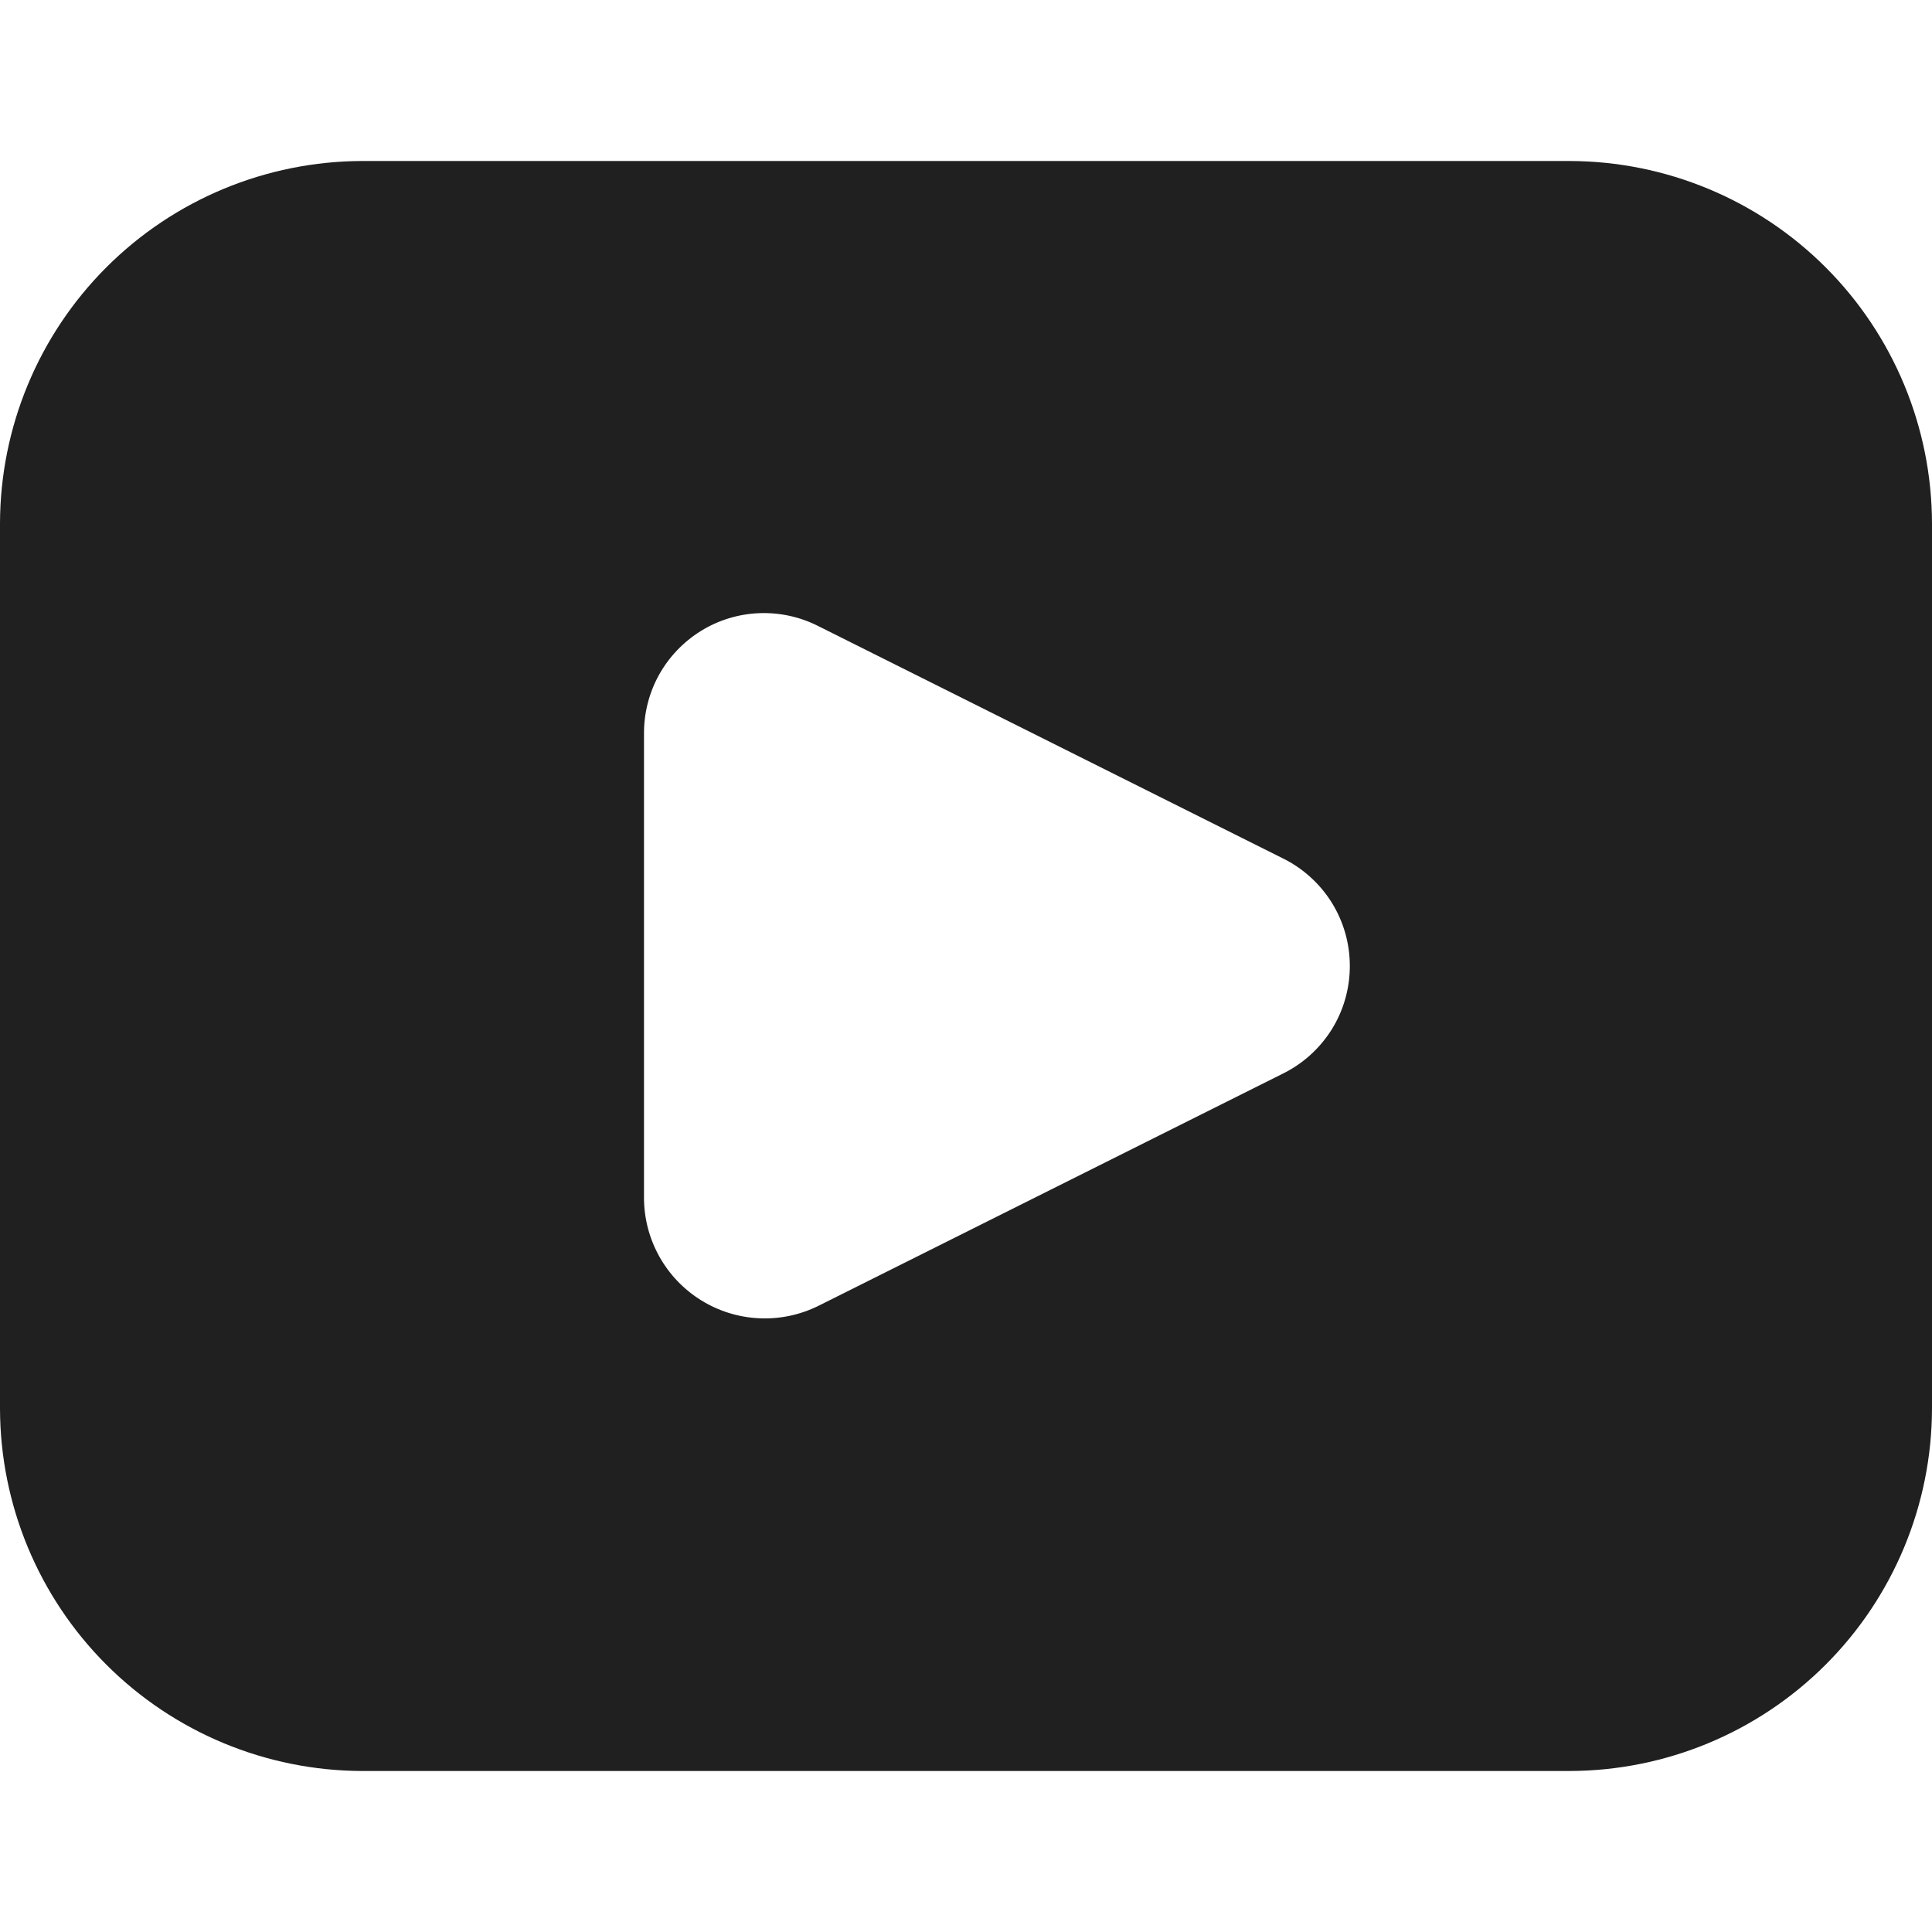
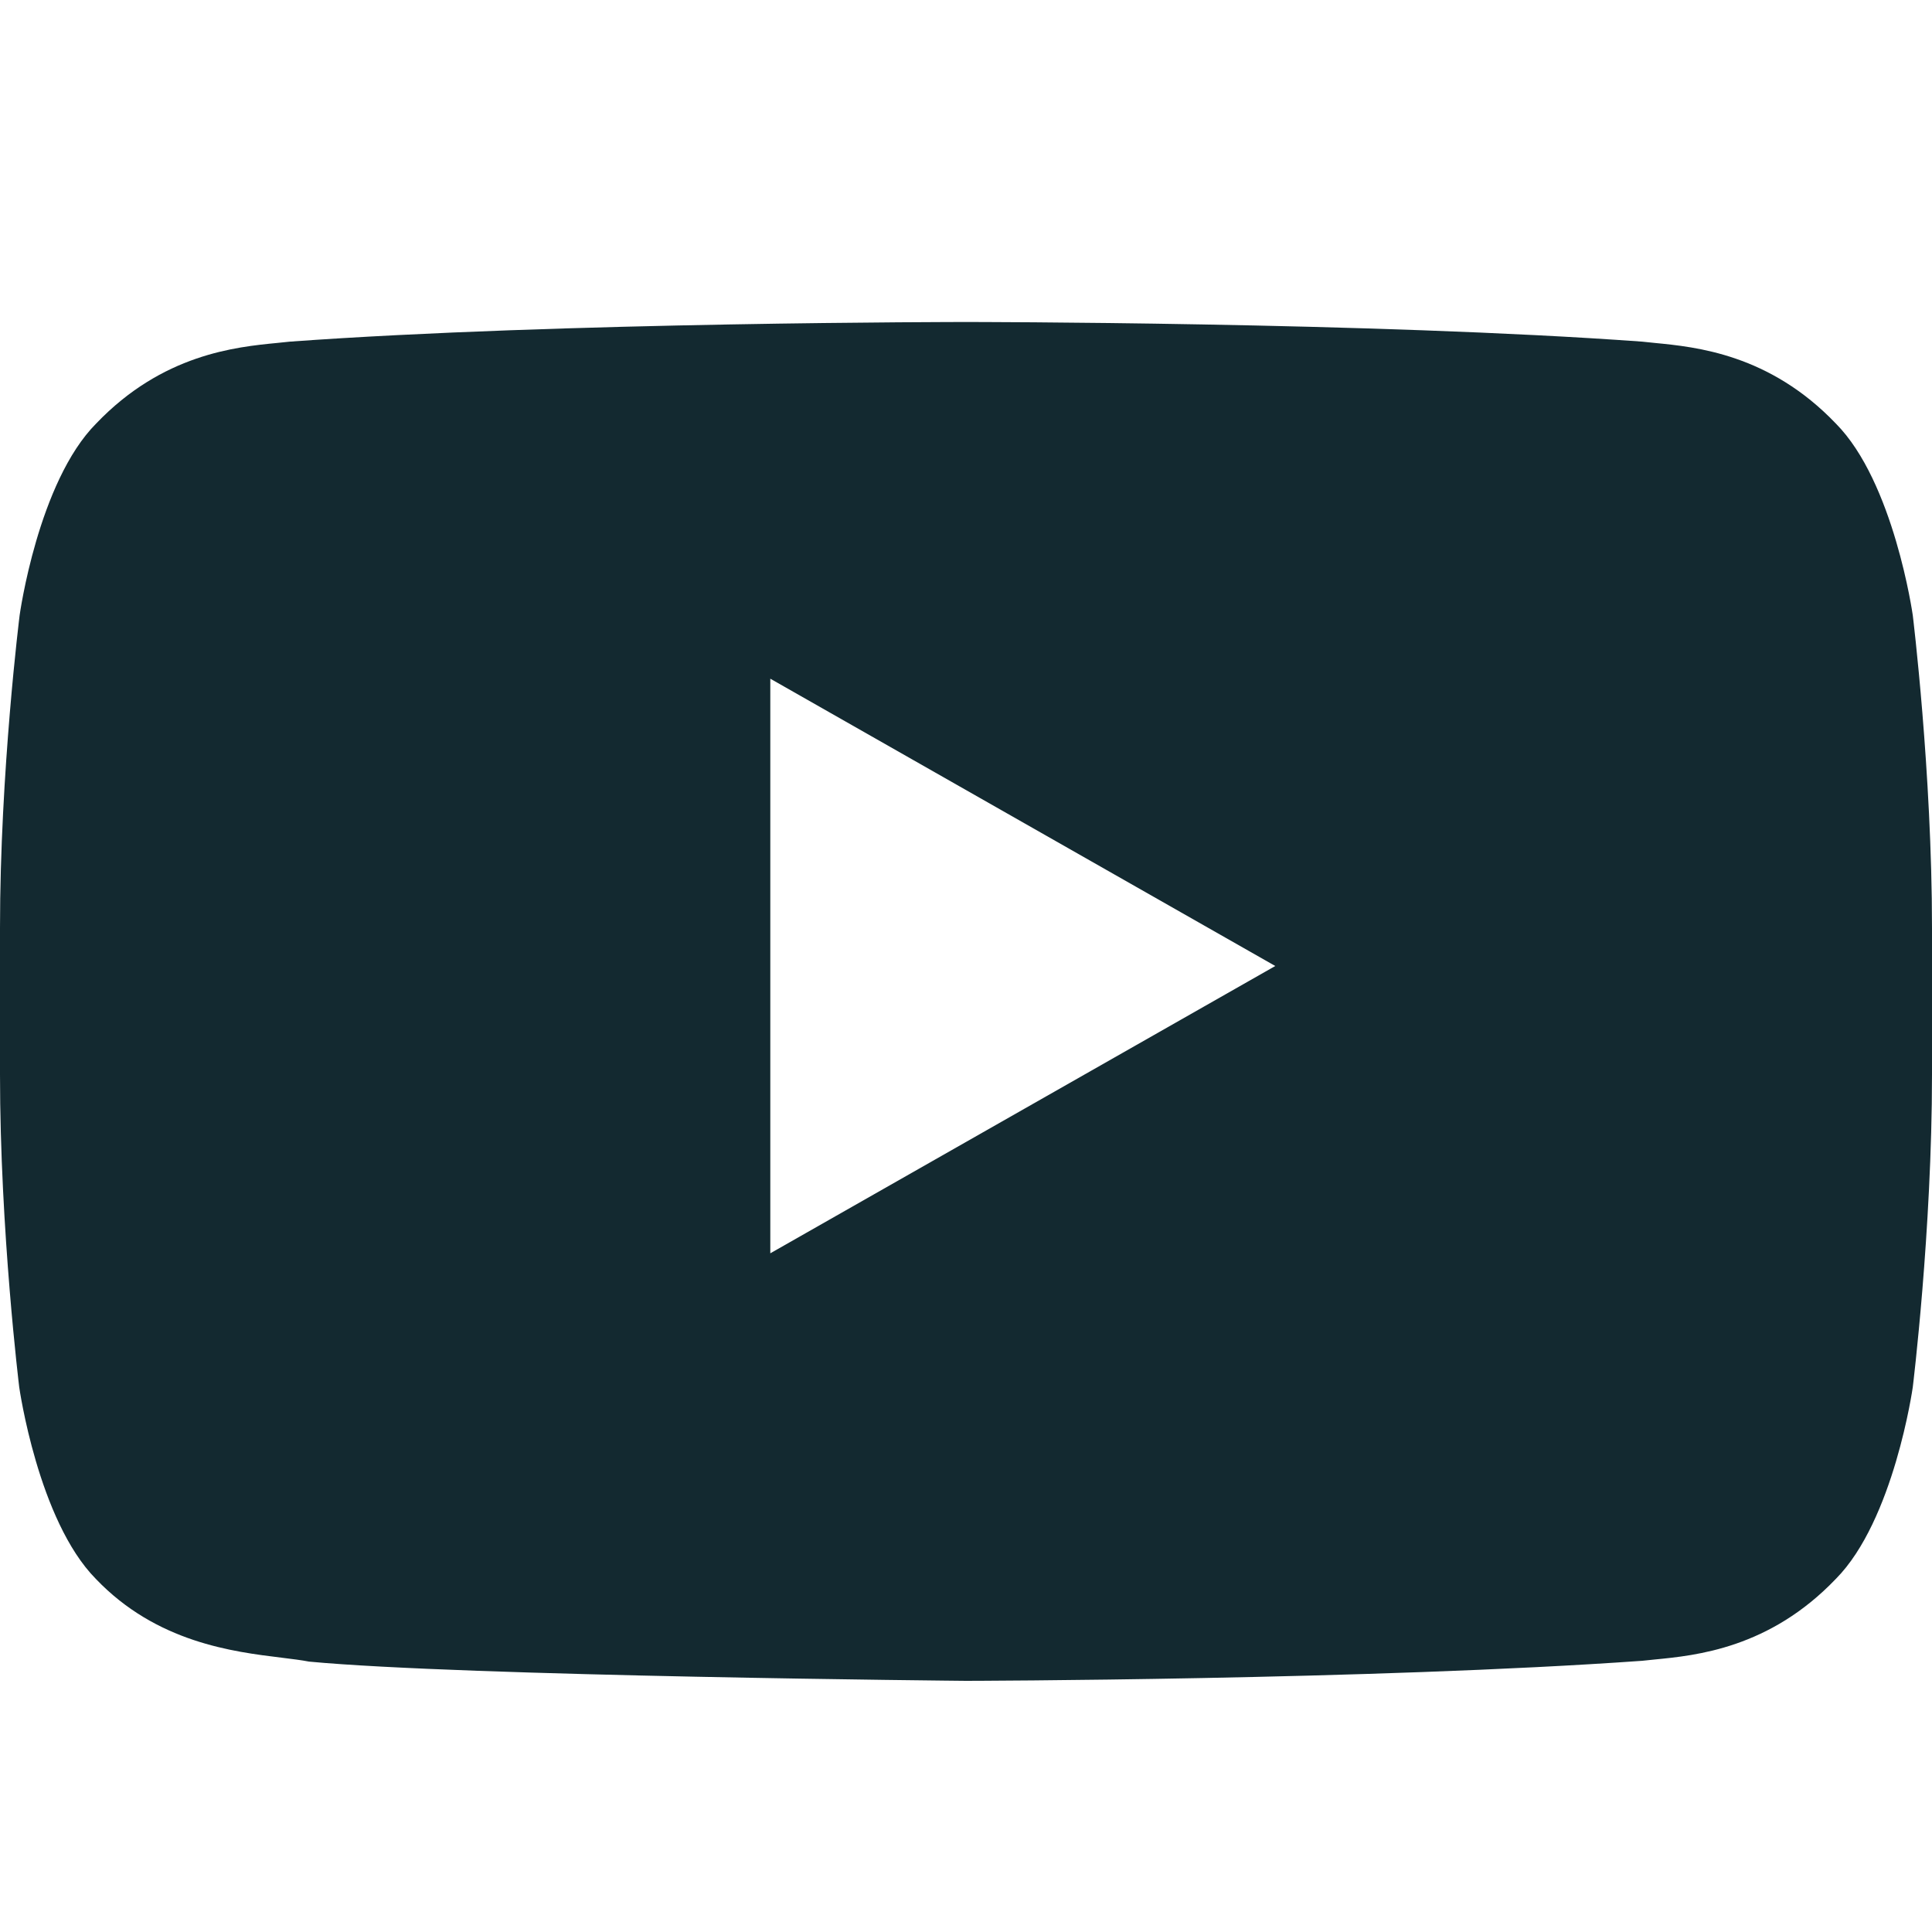
<svg xmlns="http://www.w3.org/2000/svg" width="24" height="24" viewBox="0 0 24 24" fill="none">
-   <path d="M19.5 2H4.5C3.307 2.003 2.164 2.478 1.321 3.321C0.478 4.164 0.003 5.307 0 6.5L0 17.5C0.003 18.693 0.478 19.836 1.321 20.679C2.164 21.522 3.307 21.997 4.5 22H19.5C20.693 21.997 21.836 21.522 22.679 20.679C23.522 19.836 23.997 18.693 24 17.5V6.5C23.997 5.307 23.522 4.164 22.679 3.321C21.836 2.478 20.693 2.003 19.5 2ZM15.93 13.34L10.17 16.22C9.941 16.334 9.688 16.388 9.432 16.376C9.177 16.365 8.929 16.288 8.712 16.154C8.495 16.02 8.315 15.832 8.191 15.61C8.066 15.386 8 15.135 8 14.88V9.12C7.998 8.864 8.061 8.611 8.185 8.386C8.309 8.162 8.489 7.973 8.707 7.838C8.925 7.703 9.175 7.627 9.431 7.617C9.687 7.607 9.942 7.663 10.17 7.78L15.93 10.66C16.181 10.782 16.393 10.973 16.542 11.21C16.69 11.447 16.768 11.72 16.768 12C16.768 12.28 16.69 12.553 16.542 12.79C16.393 13.027 16.181 13.218 15.93 13.34Z" fill="#202020" />
+   <path fill-rule="evenodd" clip-rule="evenodd" d="M22.805 5.261C23.527 5.987 23.761 7.642 23.761 7.642C23.761 7.642 24 9.588 24 11.528V13.347C24 15.292 23.761 17.233 23.761 17.233C23.761 17.233 23.527 18.887 22.805 19.614C21.981 20.476 21.07 20.565 20.555 20.615C20.498 20.621 20.446 20.626 20.4 20.631C17.044 20.87 12 20.88 12 20.88C12 20.88 5.761 20.823 3.839 20.641C3.746 20.623 3.632 20.609 3.503 20.593C2.894 20.519 1.945 20.403 1.191 19.614C0.473 18.887 0.239 17.233 0.239 17.233C0.239 17.233 0 15.287 0 13.347V11.528C0 9.588 0.244 7.642 0.244 7.642C0.244 7.642 0.473 5.987 1.195 5.261C2.019 4.399 2.93 4.31 3.445 4.26C3.502 4.254 3.554 4.249 3.6 4.244C6.956 4 11.995 4 11.995 4H12.005C12.005 4 17.044 4 20.4 4.244C20.446 4.249 20.498 4.254 20.555 4.26C21.07 4.31 21.981 4.399 22.805 5.261ZM15.842 12L9.569 8.431V15.569L15.842 12Z" fill="#132930" />
</svg>
